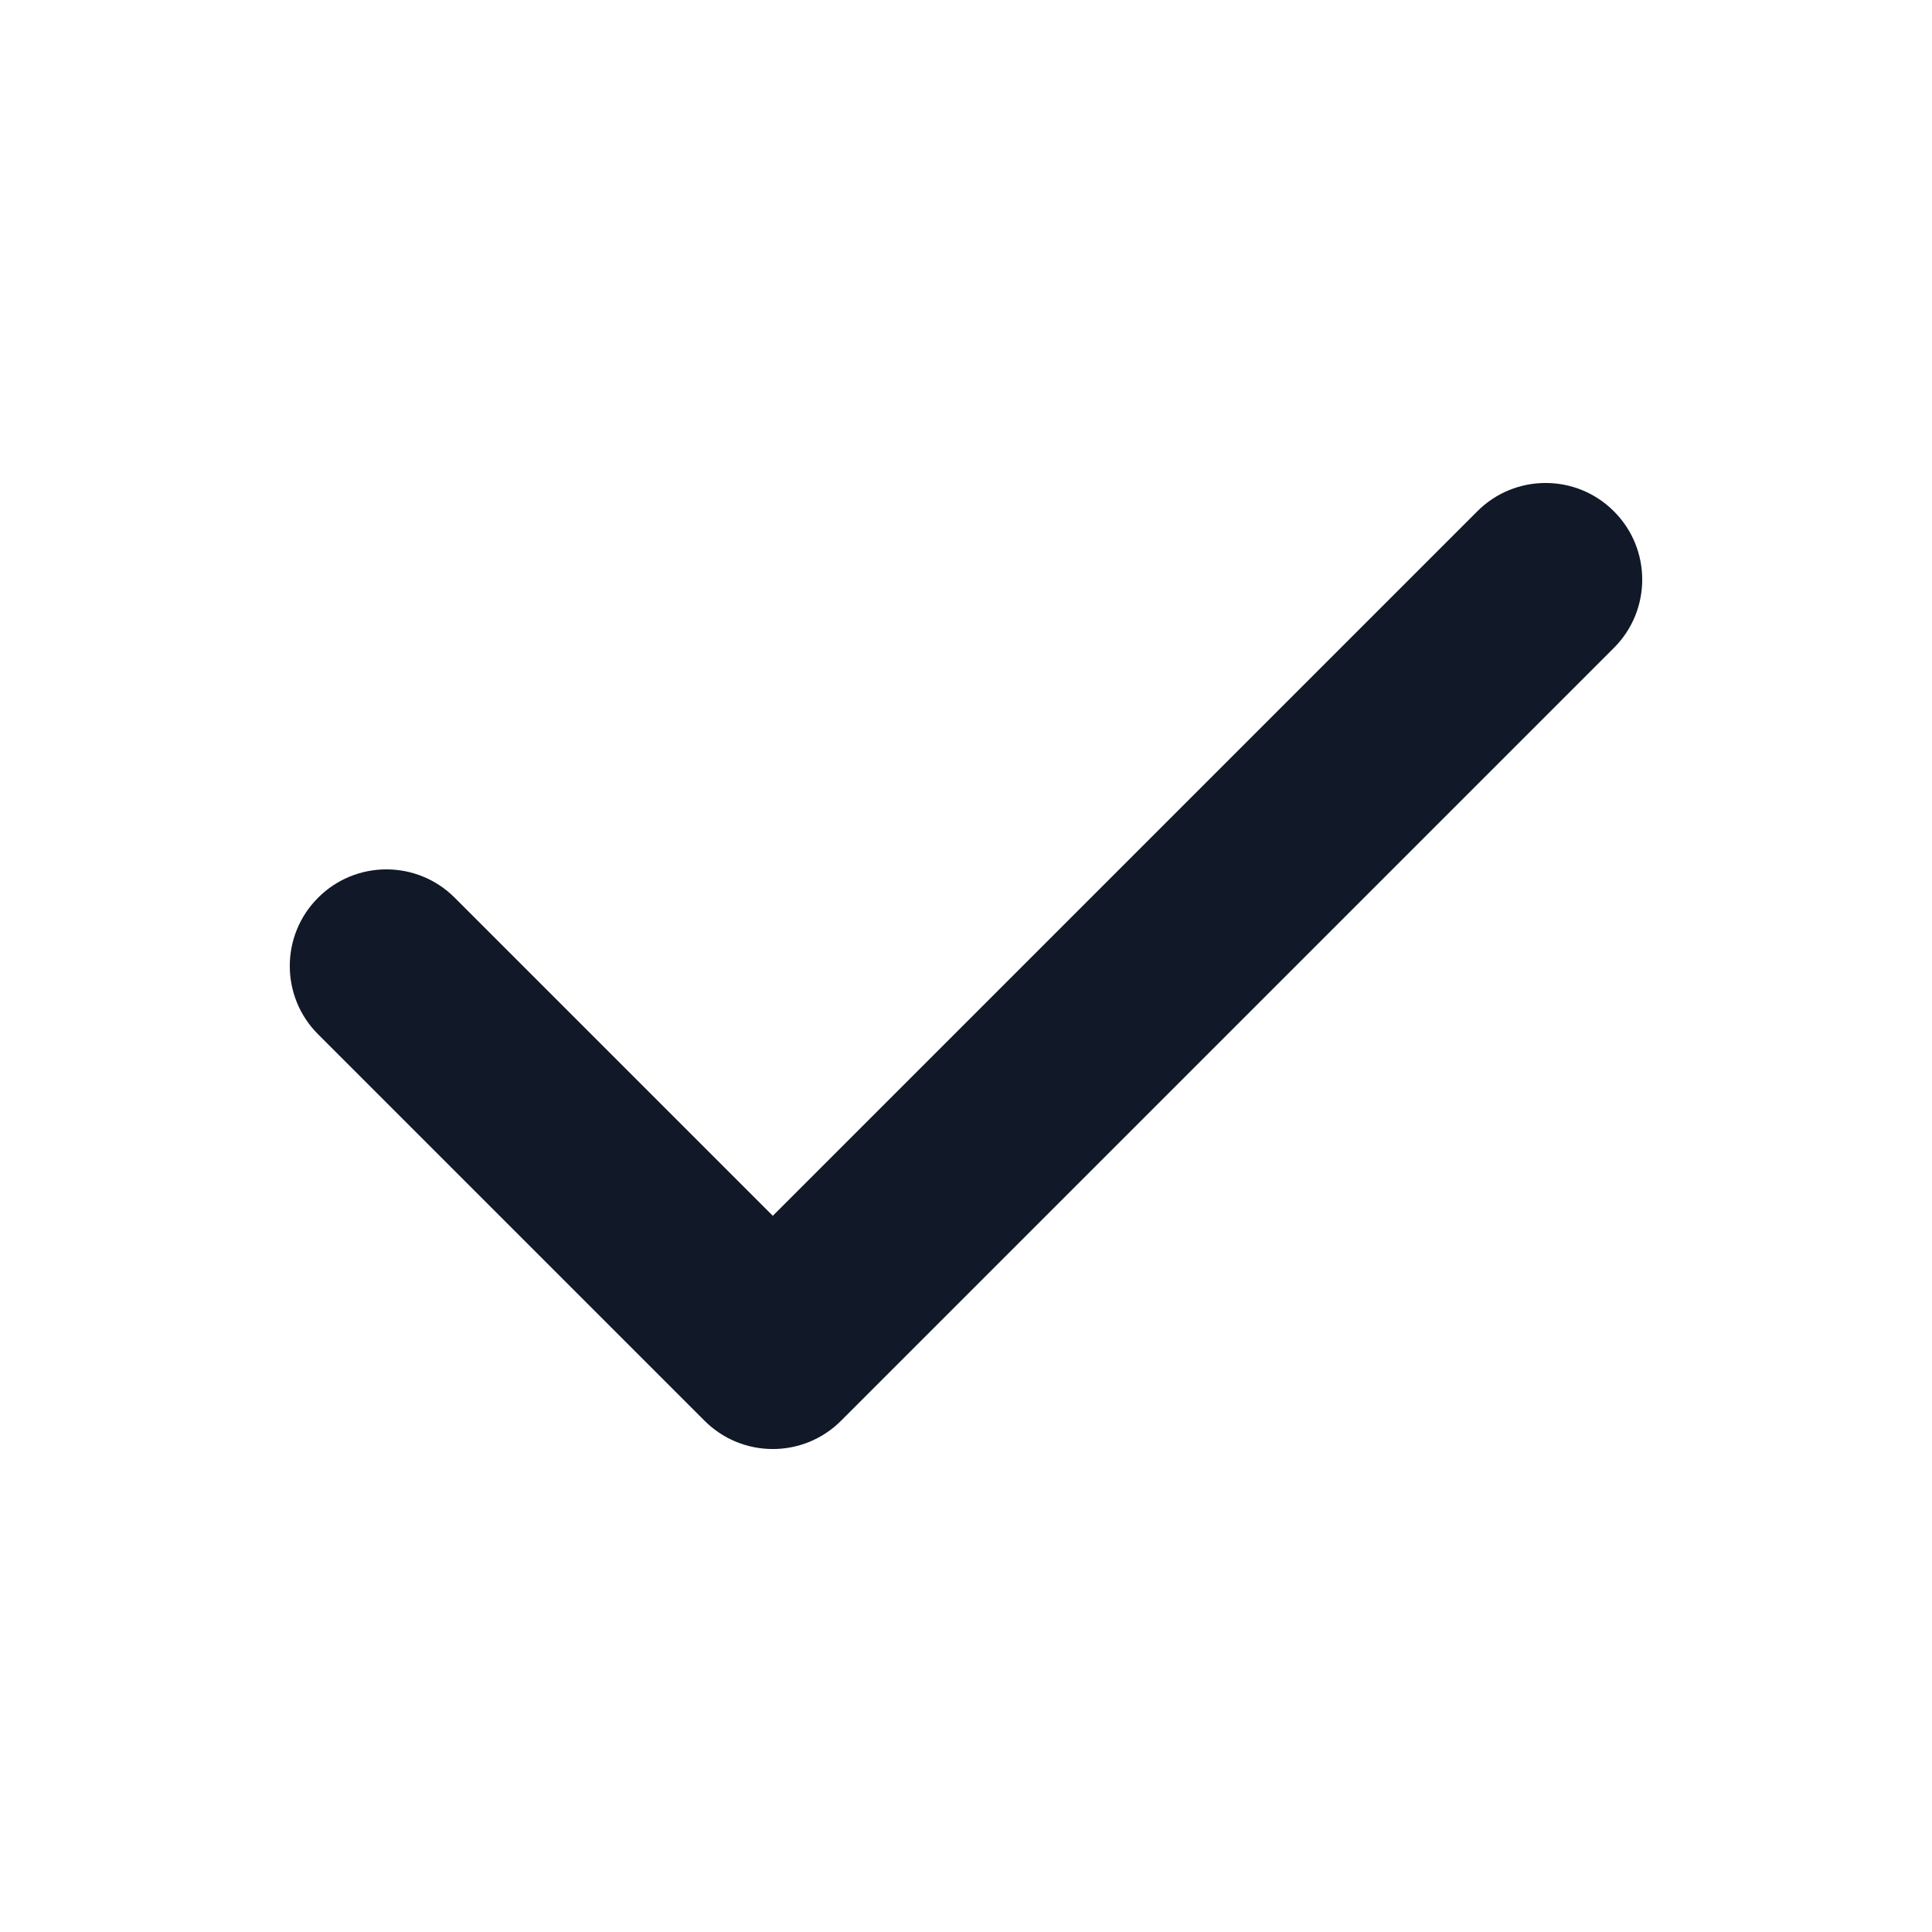
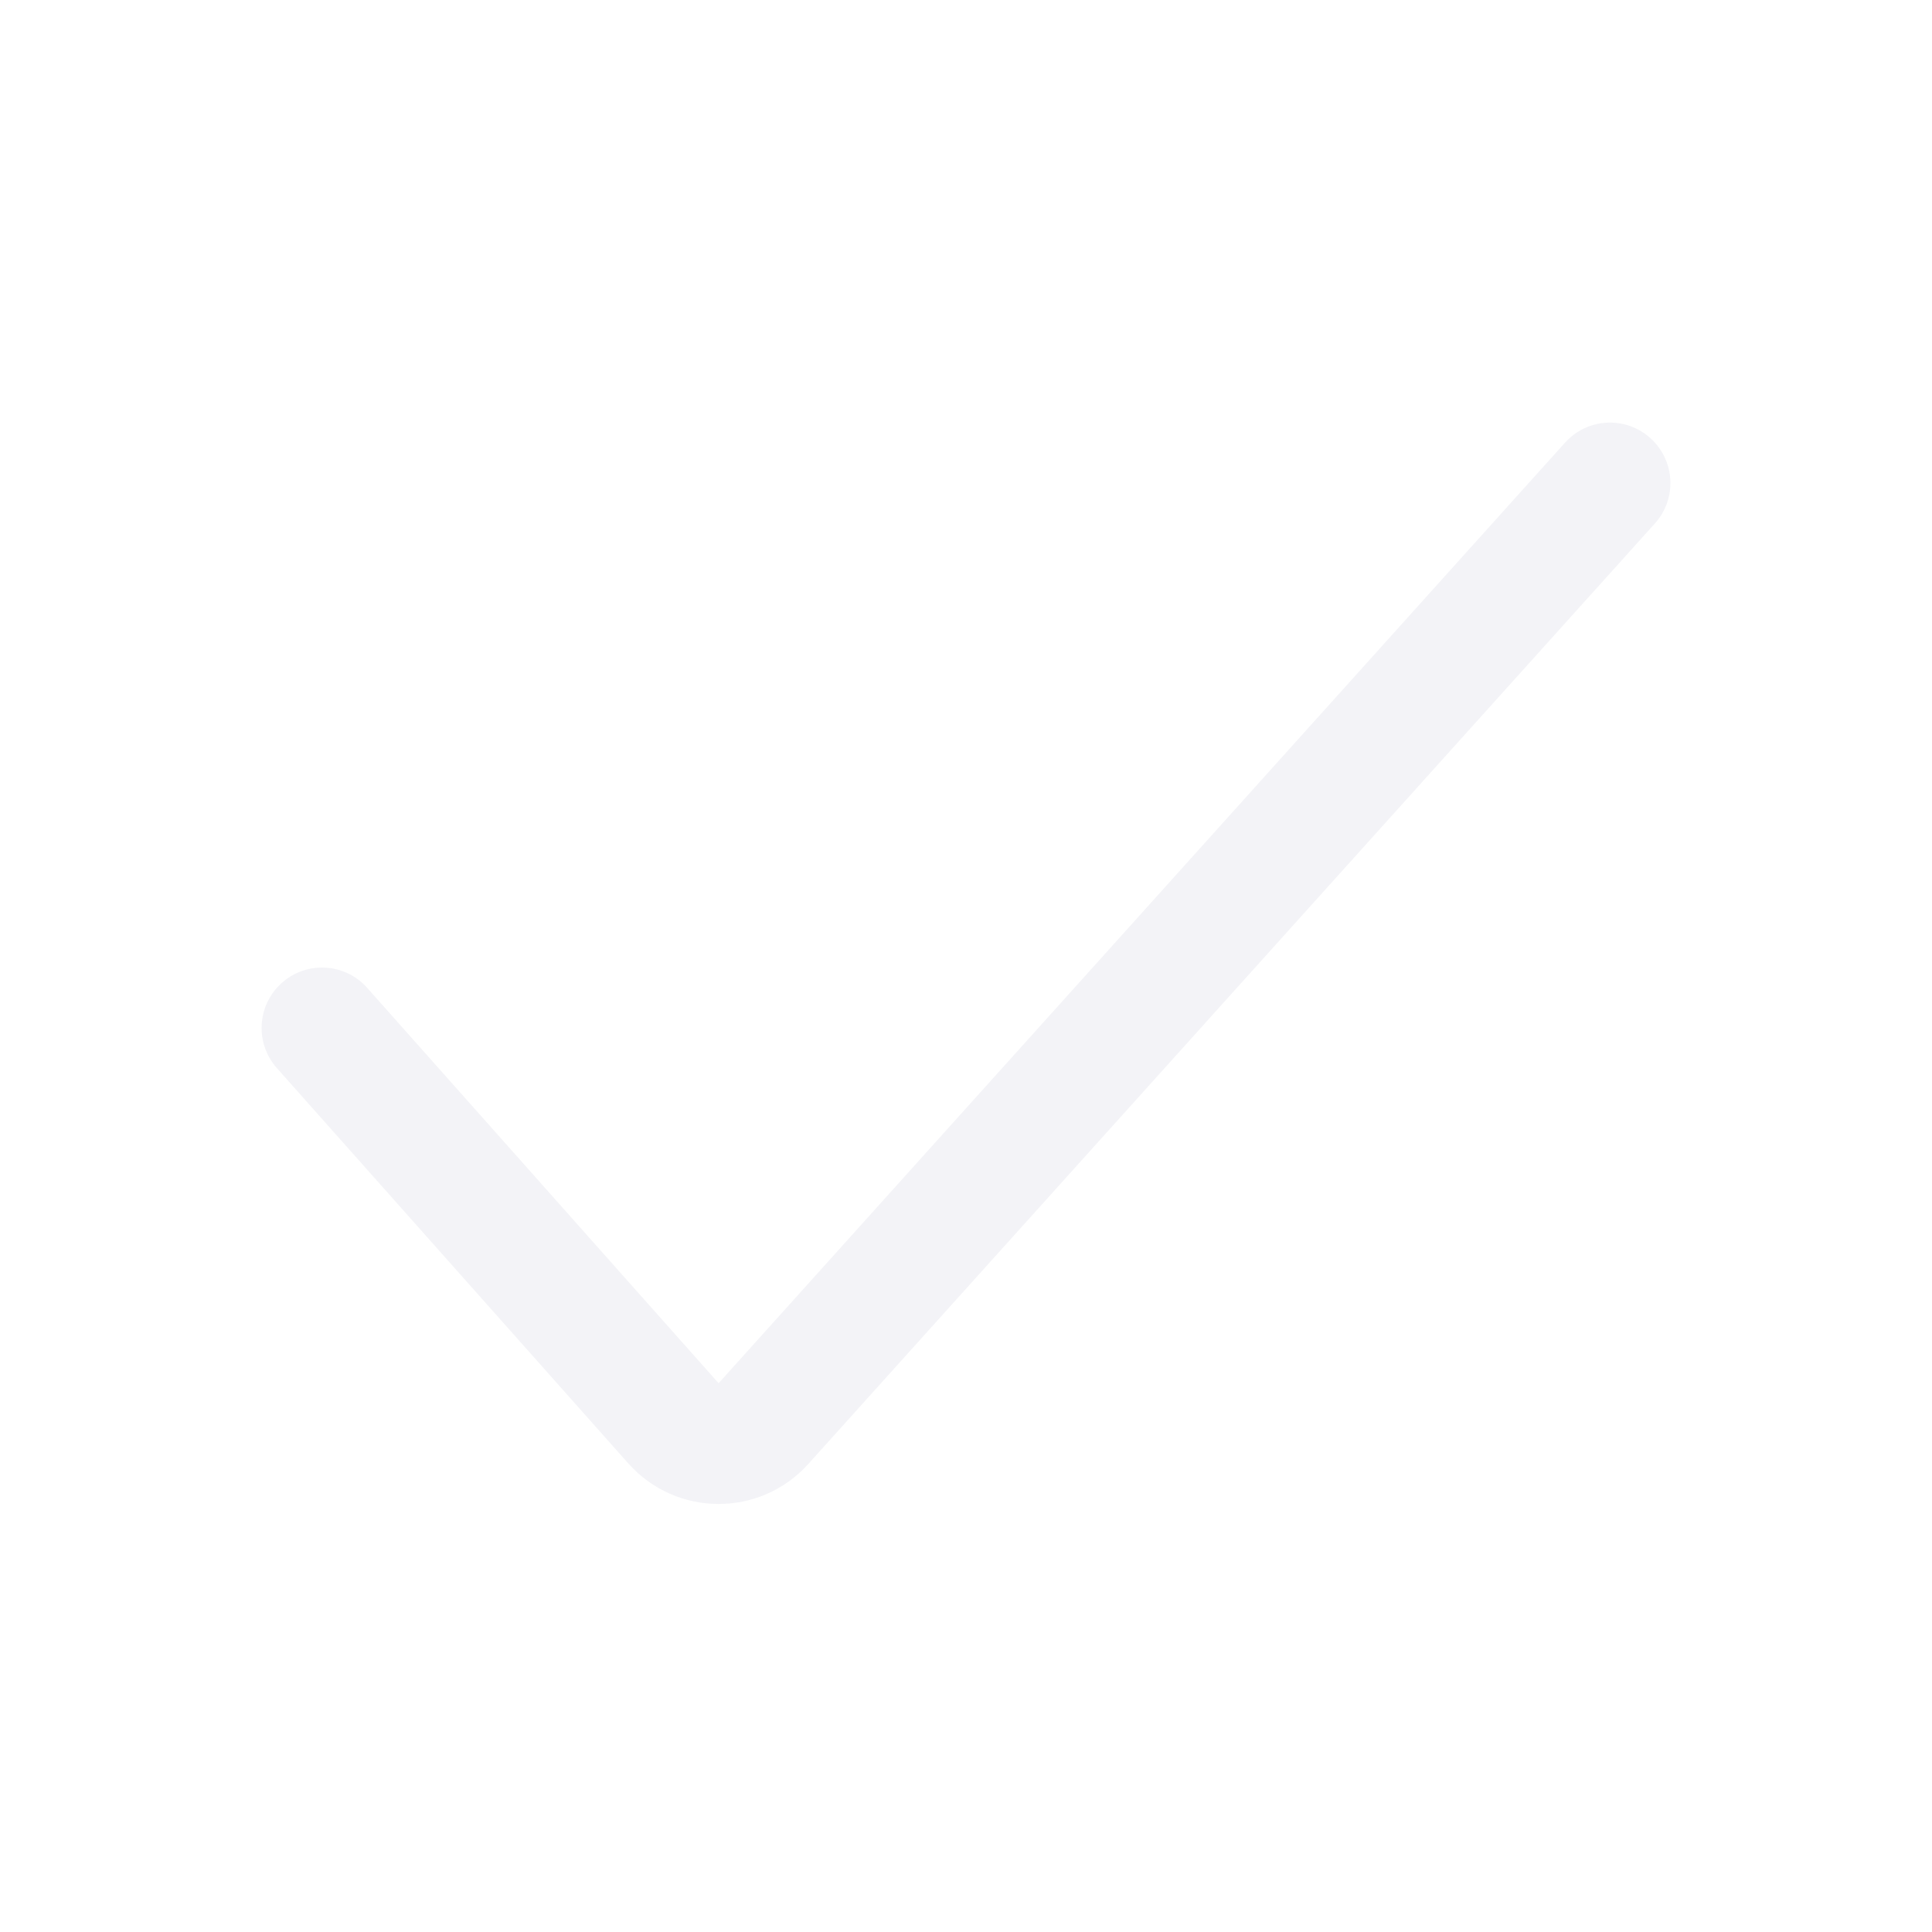
- <svg xmlns="http://www.w3.org/2000/svg" width="20" height="20" viewBox="0 0 20 20" fill="none">
-   <path fill-rule="evenodd" clip-rule="evenodd" d="M16.707 5.293C17.098 5.683 17.098 6.317 16.707 6.707L8.707 14.707C8.317 15.098 7.683 15.098 7.293 14.707L3.293 10.707C2.902 10.317 2.902 9.683 3.293 9.293C3.683 8.902 4.317 8.902 4.707 9.293L8 12.586L15.293 5.293C15.683 4.902 16.317 4.902 16.707 5.293Z" fill="#111827" />
+ <svg xmlns="http://www.w3.org/2000/svg" width="24" height="24" viewBox="0 0 24 24" fill="none">
+   <path fill-rule="evenodd" clip-rule="evenodd" d="M20.502 5.443C20.81 5.72 20.835 6.194 20.558 6.502L10.041 18.186C9.443 18.851 8.4 18.848 7.805 18.179L3.439 13.268C3.164 12.958 3.192 12.484 3.502 12.209C3.811 11.934 4.285 11.961 4.561 12.271L8.927 17.183L19.442 5.498C19.72 5.19 20.194 5.165 20.502 5.443Z" fill="#F3F3F7" />
</svg>
